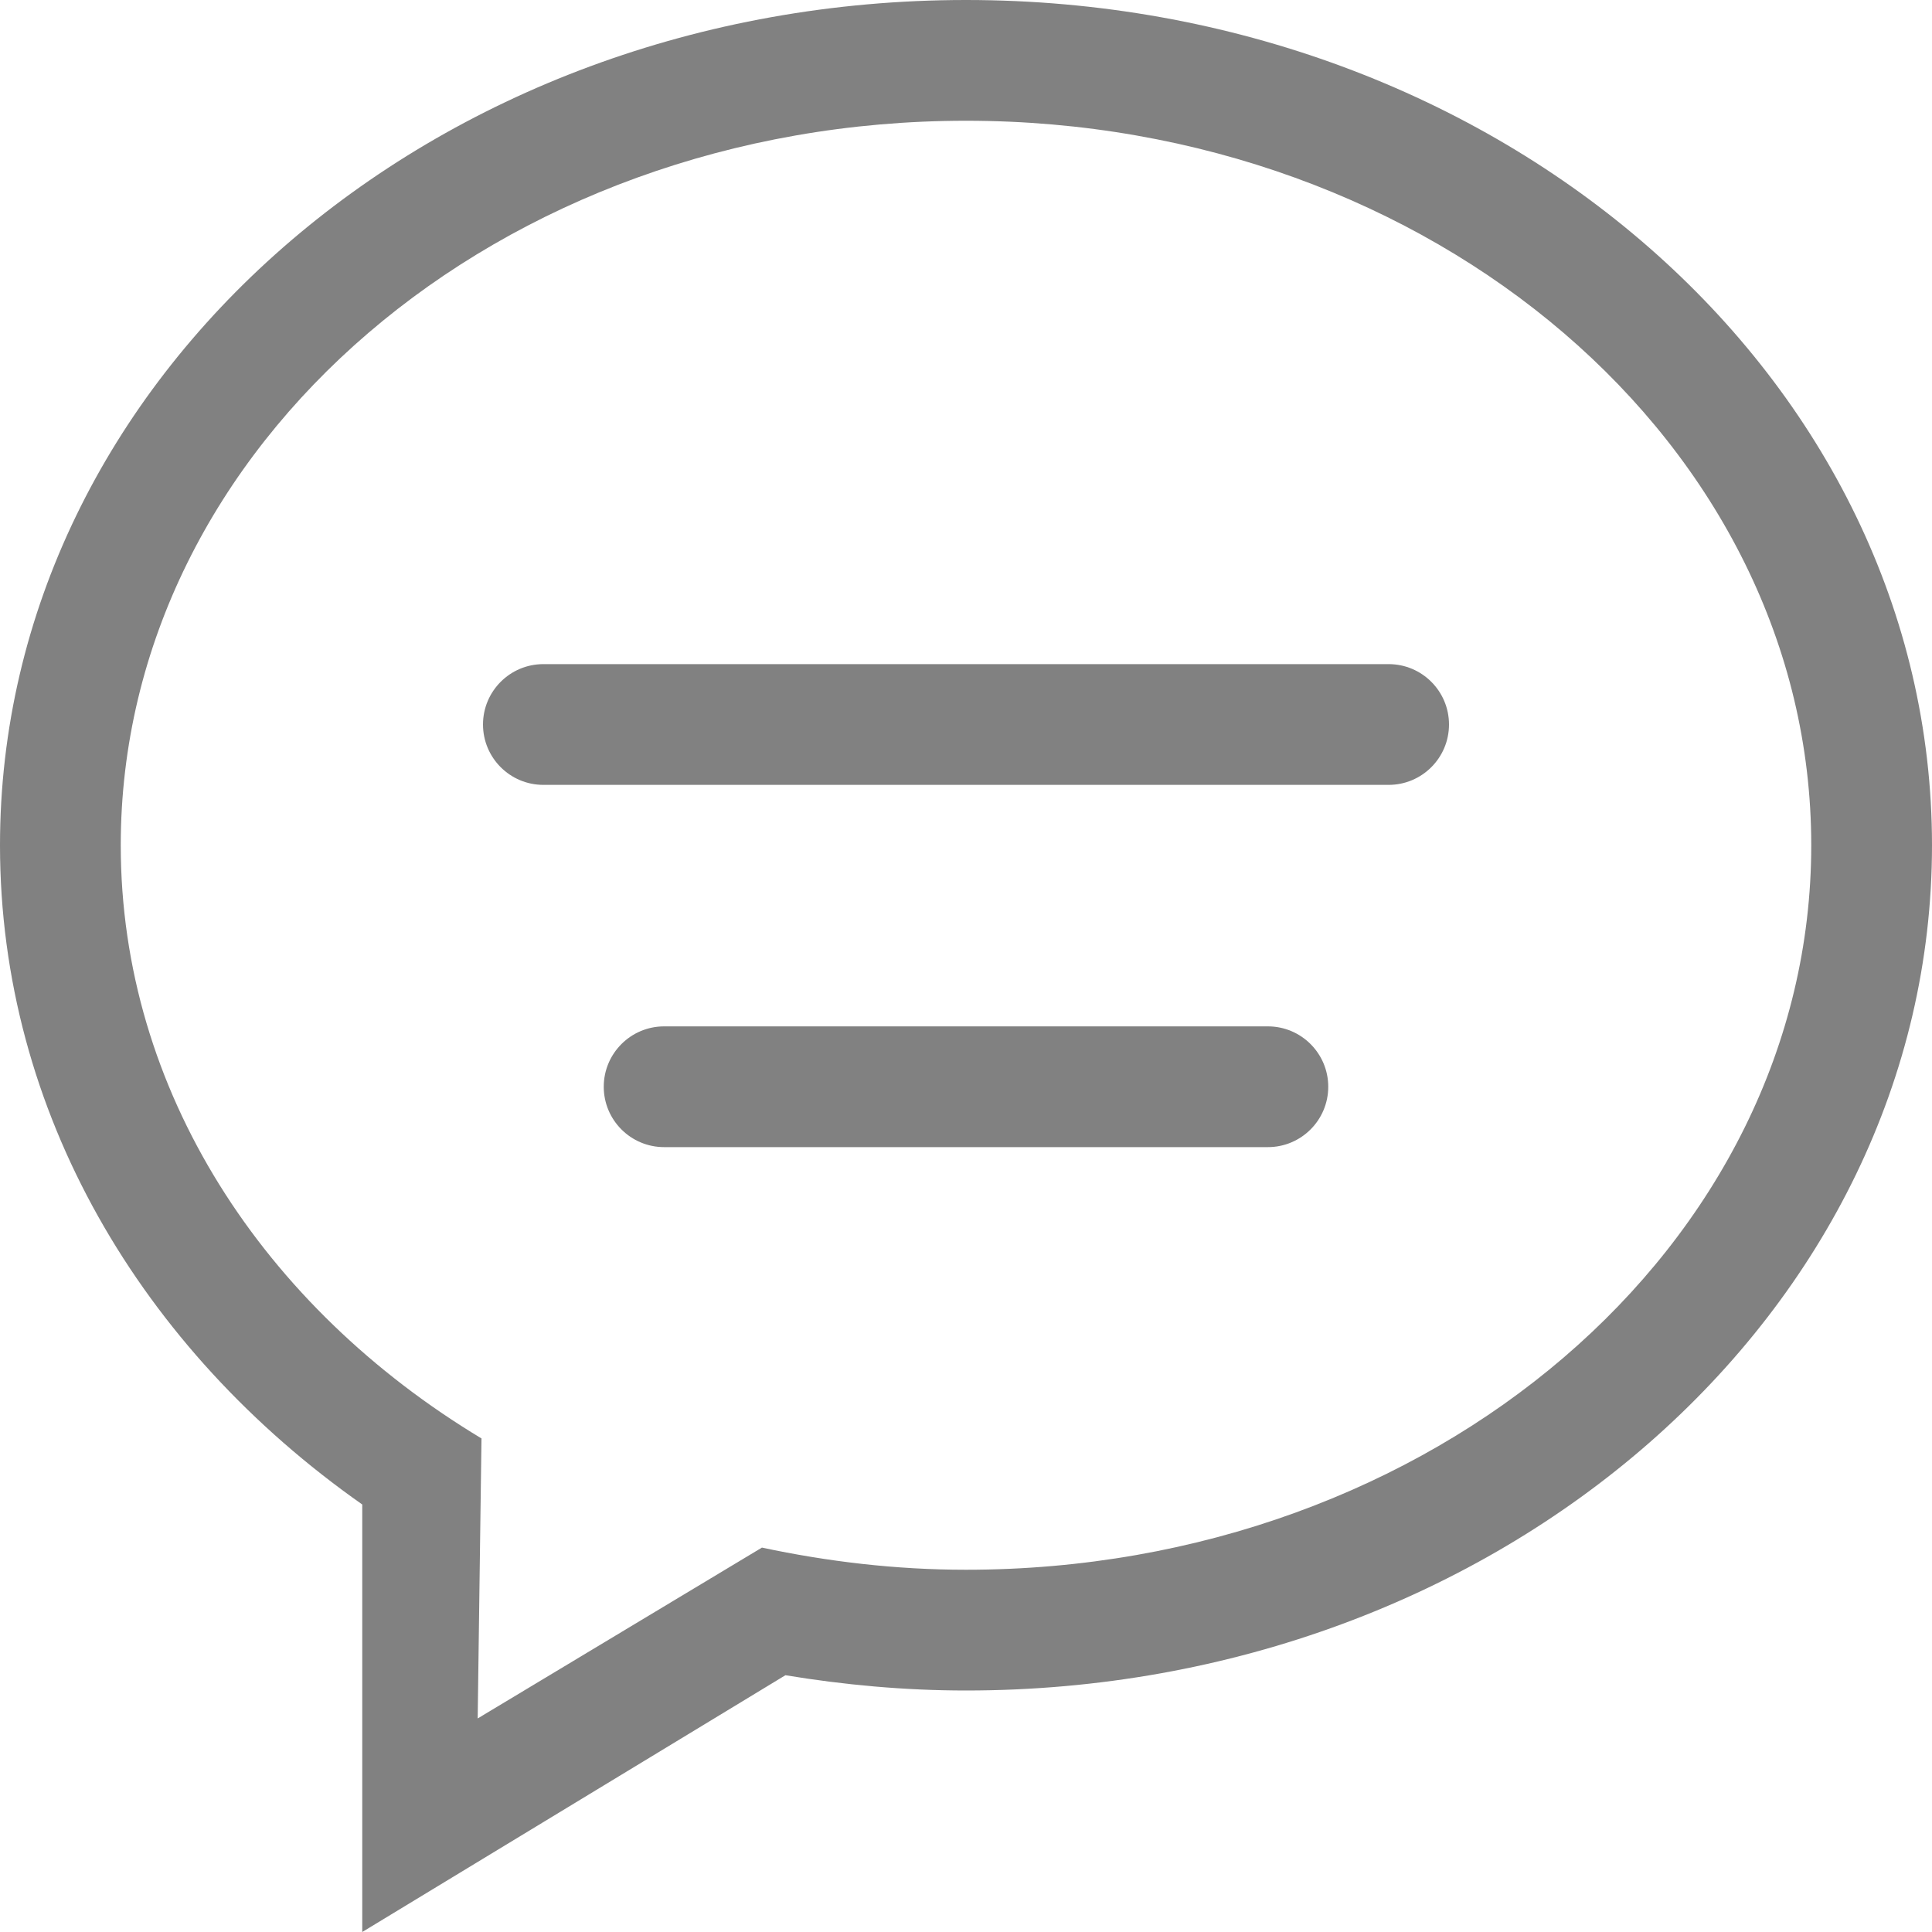
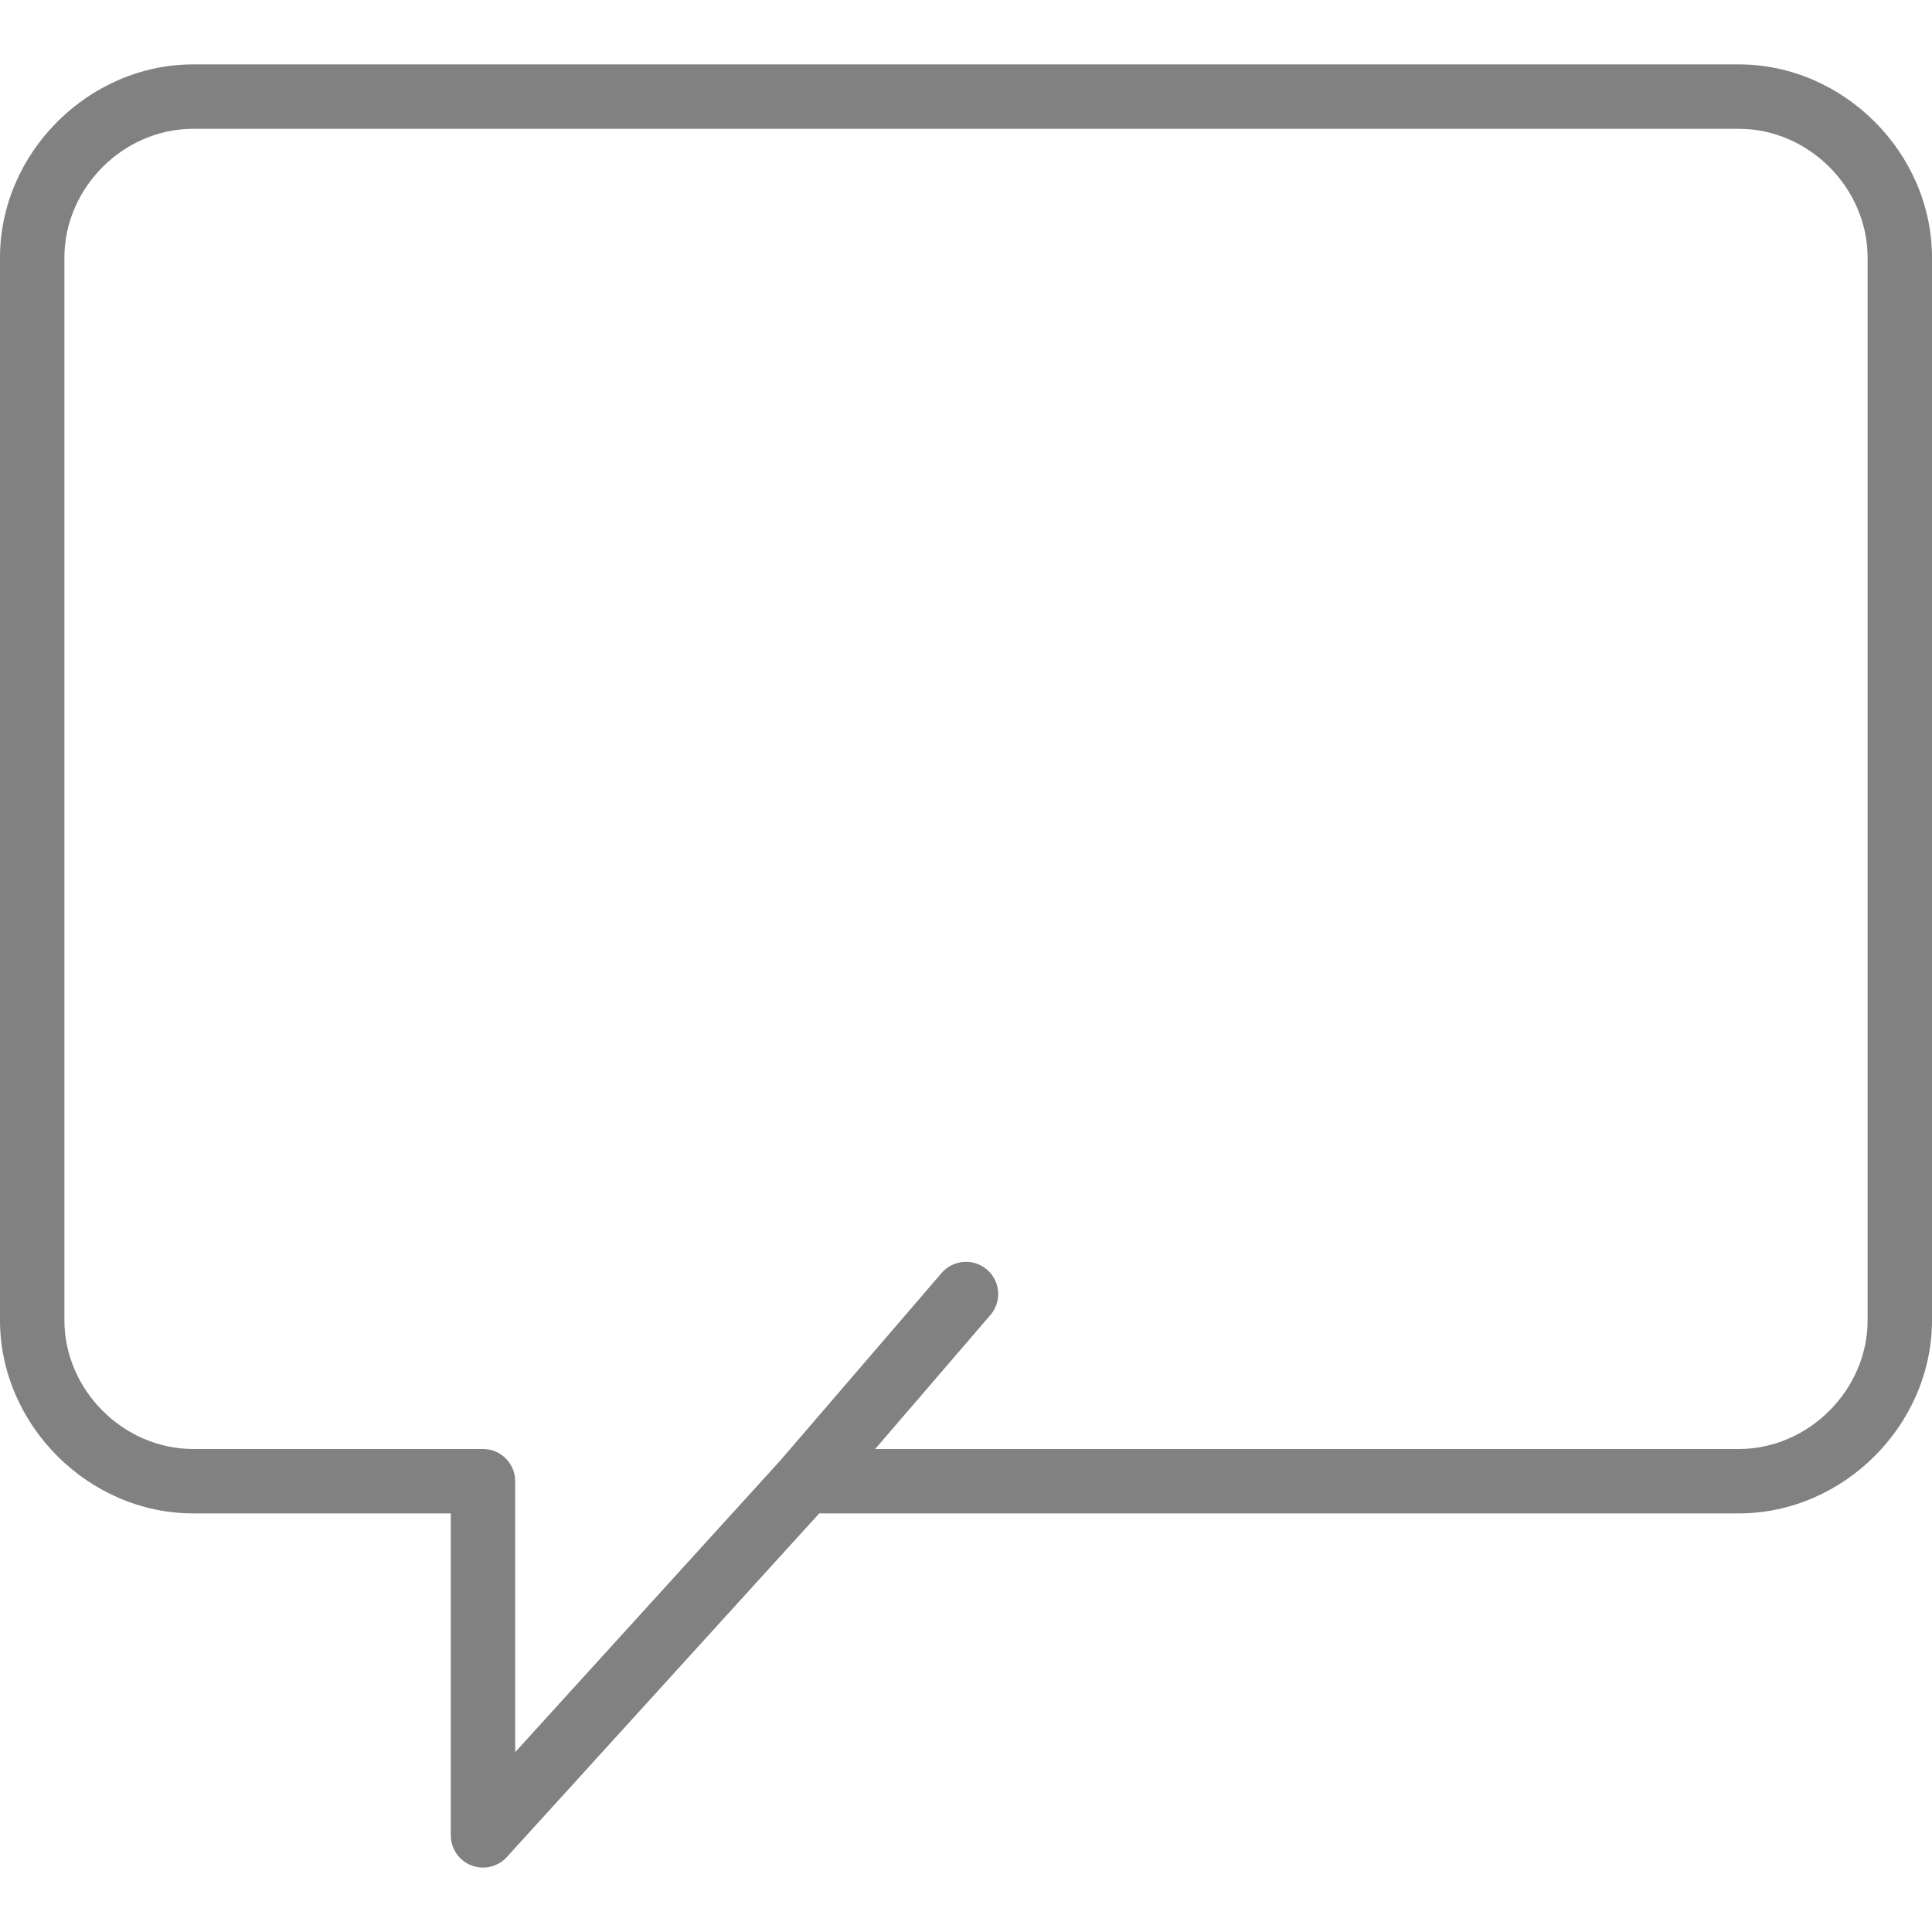
- <svg xmlns="http://www.w3.org/2000/svg" version="1.1" id="Capa_1" x="0px" y="0px" width="21px" height="21px" viewBox="0 0 612 612" style="enable-background:new 0 0 612 612;" xml:space="preserve">
-   <g>
-     <g id="_x32__26_">
-       <g>
-         <path d="M401.625,325.125h-191.25c-10.557,0-19.125,8.568-19.125,19.125s8.568,19.125,19.125,19.125h191.25     c10.557,0,19.125-8.568,19.125-19.125S412.182,325.125,401.625,325.125z M439.875,210.375h-267.75     c-10.557,0-19.125,8.568-19.125,19.125s8.568,19.125,19.125,19.125h267.75c10.557,0,19.125-8.568,19.125-19.125     S450.432,210.375,439.875,210.375z M306,0C137.012,0,0,119.875,0,267.75c0,84.514,44.848,159.751,114.75,208.826V612     l134.047-81.339c18.552,3.061,37.638,4.839,57.203,4.839c169.008,0,306-119.875,306-267.75C612,119.875,475.008,0,306,0z      M306,497.25c-22.338,0-43.911-2.601-64.643-7.019l-90.041,54.123l1.205-88.701C83.5,414.133,38.25,345.513,38.25,267.75     c0-126.741,119.875-229.5,267.75-229.5c147.875,0,267.75,102.759,267.75,229.5S453.875,497.25,306,497.25z" fill="#818181" />
-       </g>
-     </g>
-   </g>
+ <svg xmlns="http://www.w3.org/2000/svg" version="1.1" id="Capa_1" x="0px" y="0px" viewBox="0 0 60 60" style="enable-background:new 0 0 60 60;" xml:space="preserve" width="21px" height="21px">
+   <path d="M54,2H6C2.748,2,0,4.748,0,8v33c0,3.252,2.748,6,6,6h8v10c0,0.413,0.254,0.784,0.639,0.933C14.757,57.978,14.879,58,15,58  c0.276,0,0.547-0.115,0.74-0.327L25.442,47H54c3.252,0,6-2.748,6-6V8C60,4.748,57.252,2,54,2z M58,41c0,2.168-1.832,4-4,4H27.179  l3.579-4.161c0.36-0.418,0.313-1.05-0.106-1.41c-0.418-0.36-1.051-0.312-1.411,0.106l-4.998,5.811L16,54.414V46c0-0.552-0.448-1-1-1  H6c-2.168,0-4-1.832-4-4V8c0-2.168,1.832-4,4-4h48c2.168,0,4,1.832,4,4V41z" fill="#818181" />
  <g>
</g>
  <g>
</g>
  <g>
</g>
  <g>
</g>
  <g>
</g>
  <g>
</g>
  <g>
</g>
  <g>
</g>
  <g>
</g>
  <g>
</g>
  <g>
</g>
  <g>
</g>
  <g>
</g>
  <g>
</g>
  <g>
</g>
</svg>
